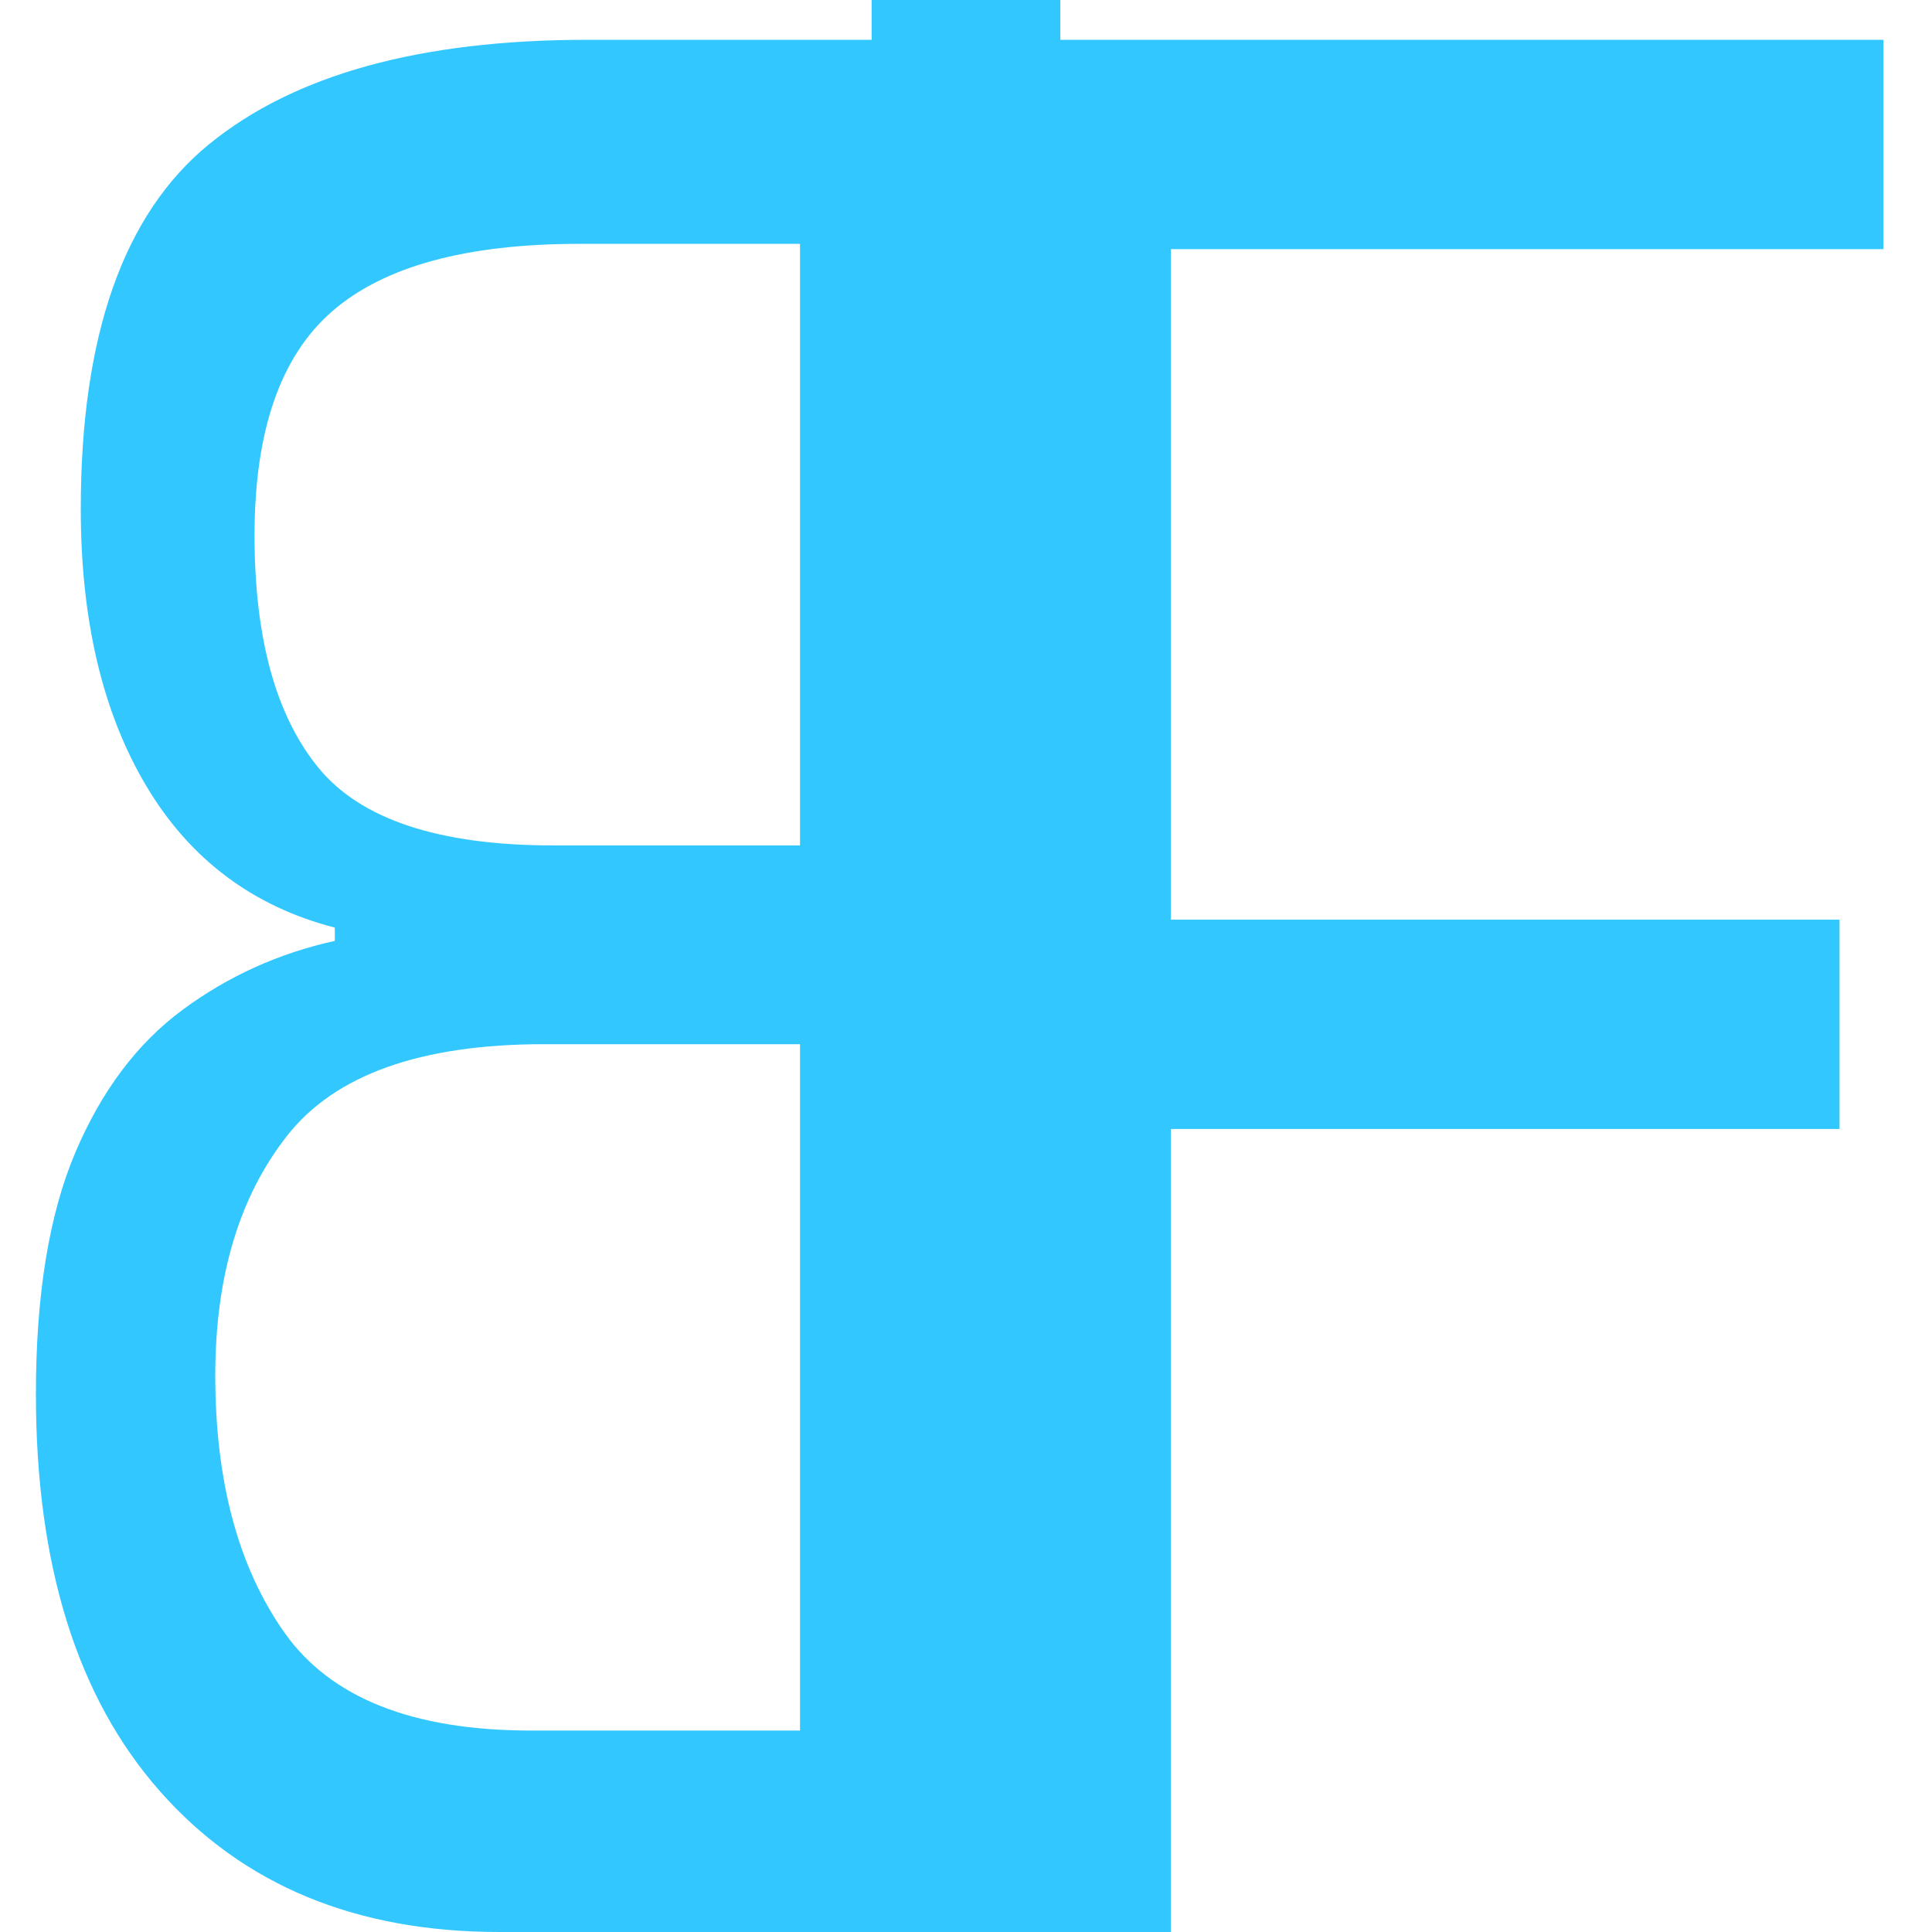
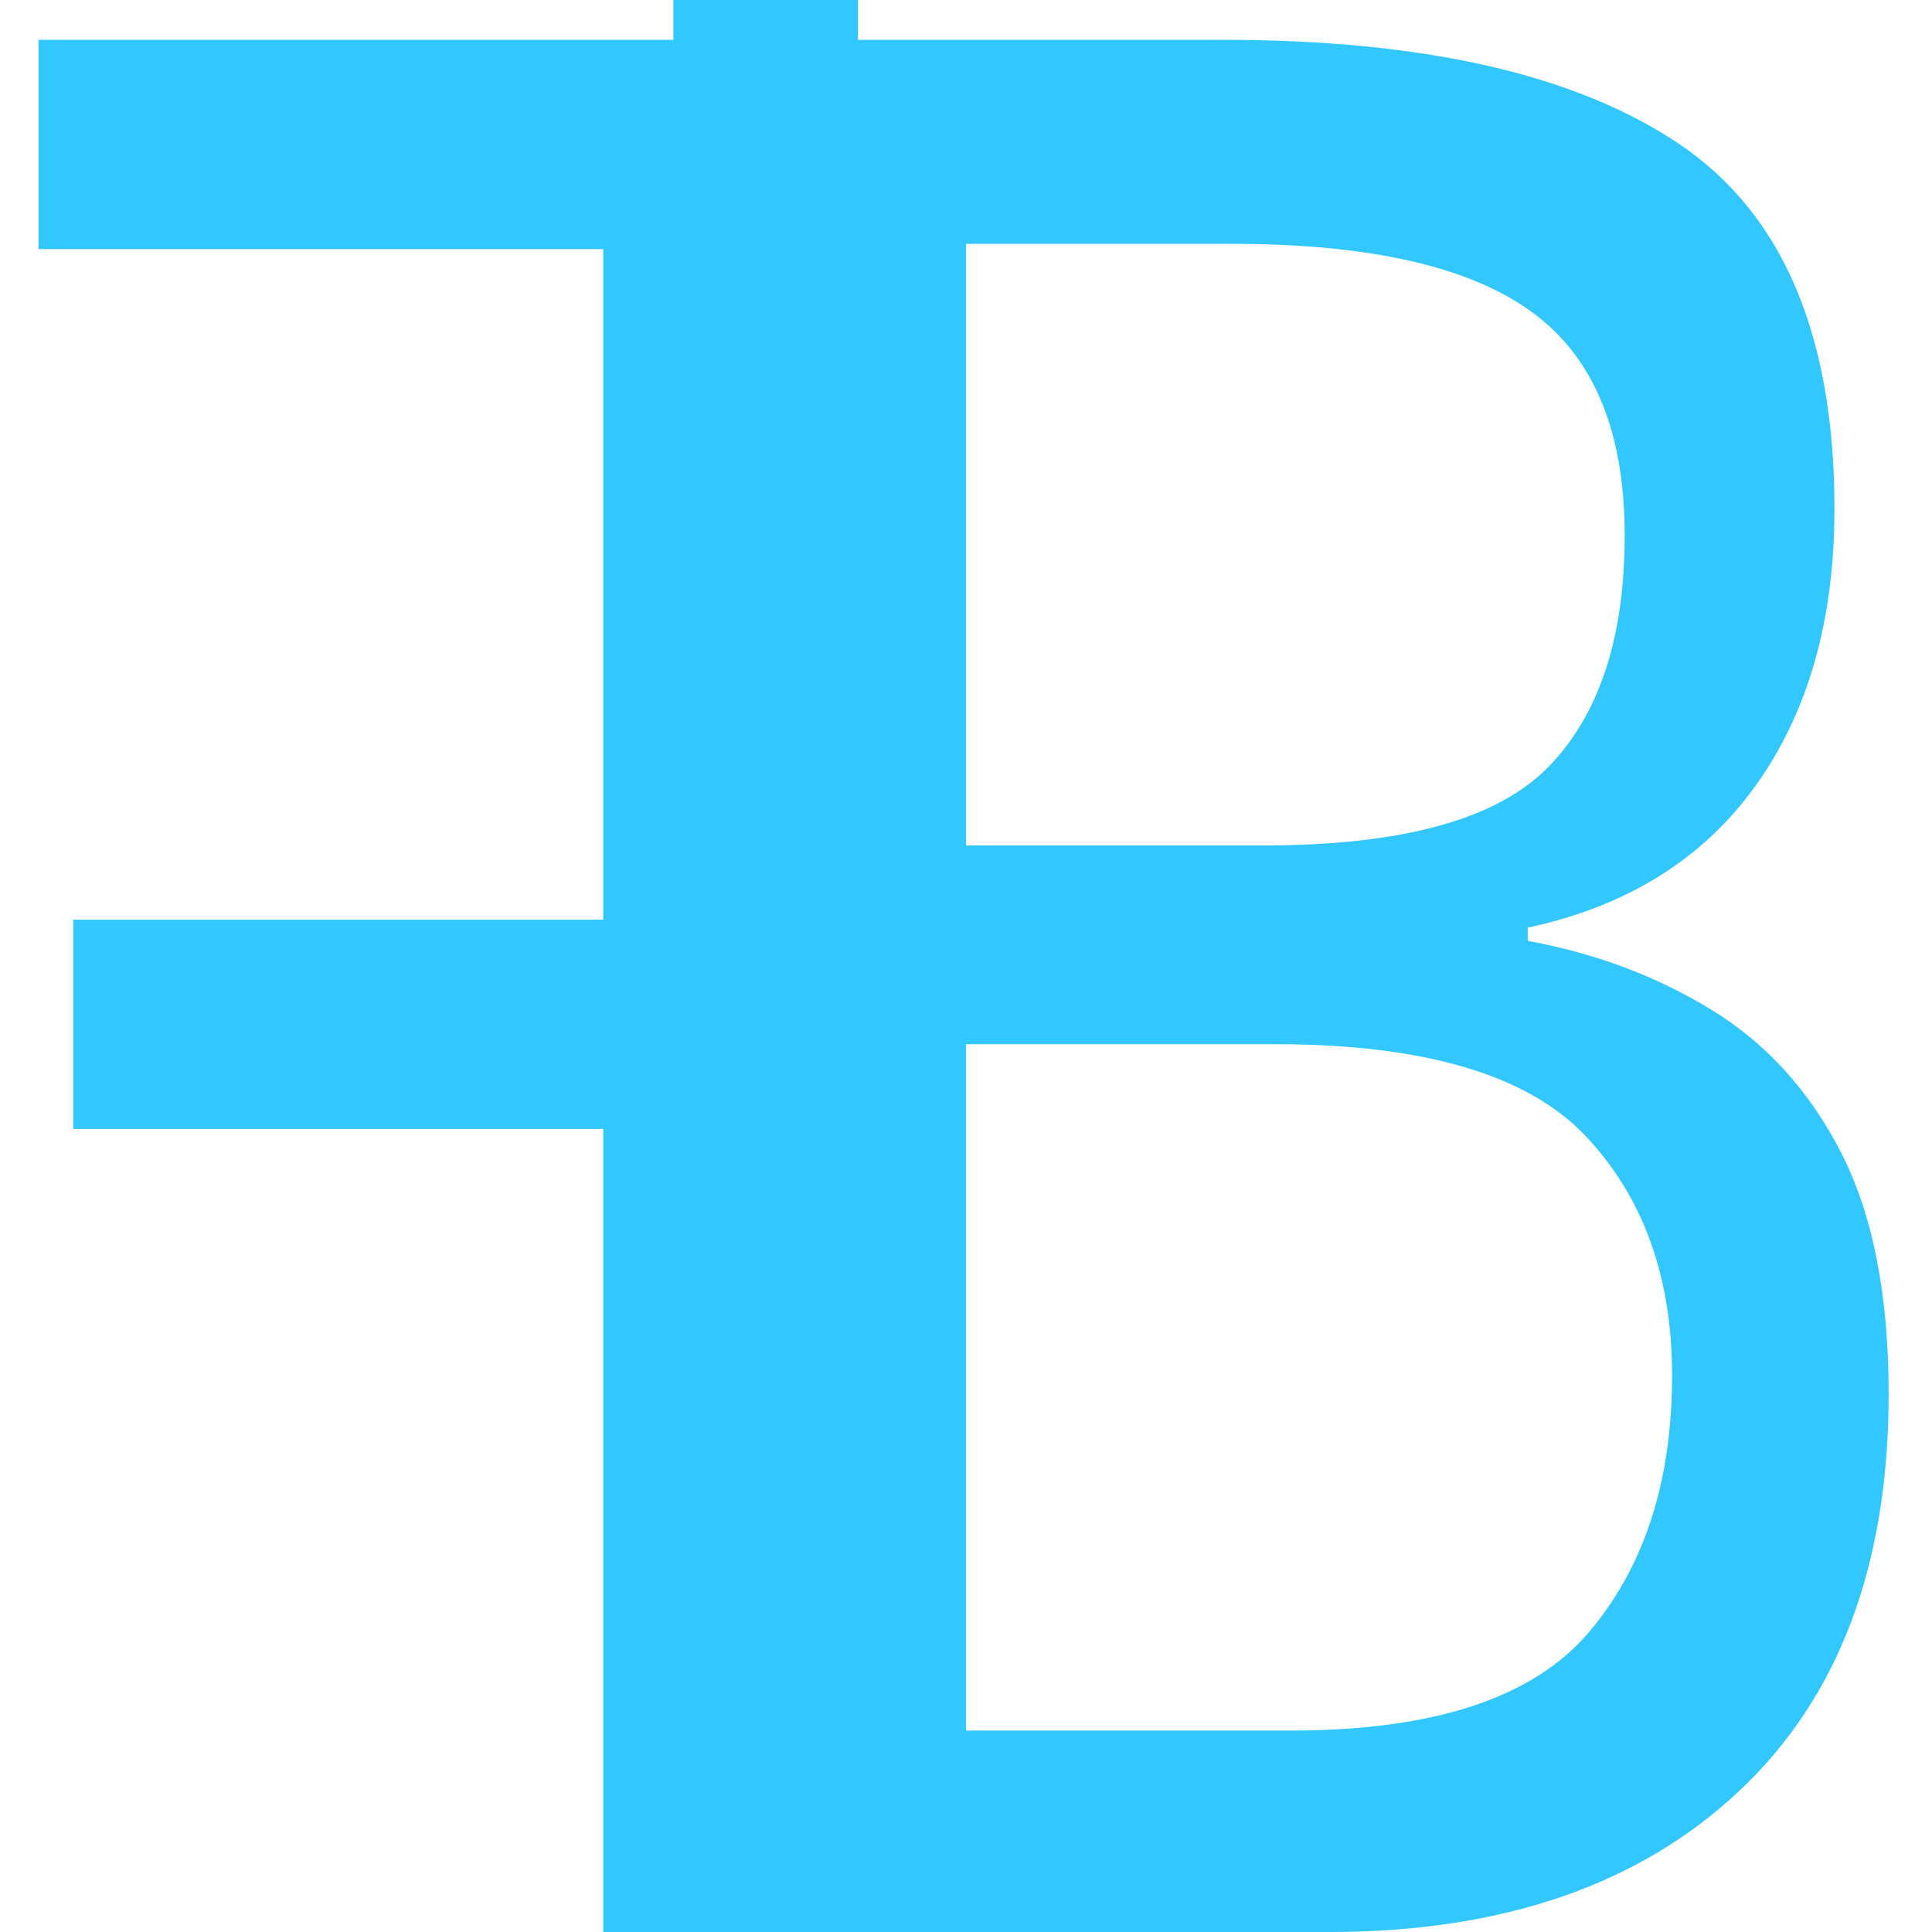
<svg xmlns="http://www.w3.org/2000/svg" width="512" height="512" viewBox="0 0 512 512" version="1.1" id="svg5">
  <defs id="defs2">
    <rect x="308.149" y="14.396" width="287.686" height="541.241" id="rect32817" />
    <rect x="2.82" y="2.055" width="296.858" height="492.193" id="rect6633" />
  </defs>
-   <g id="layer1">
+   <g id="layer1" transform="matrix(0.9782515,0,0,1,-47.53251,0)">
    <text xml:space="preserve" id="text6631" style="font-style:normal;font-weight:normal;font-size:400px;line-height:1.25;font-family:sans-serif;white-space:pre;shape-inside:url(#rect6633);fill:#32c8ff;fill-opacity:1;stroke:none" transform="matrix(-1.237696,0,0,1.755821,308.0799,-113.0035)">
-       <tspan x="2.82" y="355.961" id="tspan41372">B</tspan>
+       <tspan x="2.82" y="355.961" id="tspan840">F</tspan>
    </text>
    <text xml:space="preserve" id="text32815" style="font-style:normal;font-weight:normal;font-size:400px;line-height:1.25;font-family:sans-serif;white-space:pre;shape-inside:url(#rect32817);fill:#32c8ff;fill-opacity:1;stroke:none" transform="matrix(1.527646,0,0,1.755821,-274.7137,-134.6735)">
-       <tspan x="308.148" y="368.303" id="tspan41374">F</tspan>
+       <tspan x="308.148" y="368.303" id="tspan842">B</tspan>
    </text>
-     <rect style="fill:#000000;fill-opacity:0" id="rect40045" width="63.078" height="61.582" x="386.311" y="99.136" />
    <rect style="fill:#32c8ff;fill-opacity:1" id="rect40047" width="50" height="512" x="231" y="0" />
  </g>
</svg>
